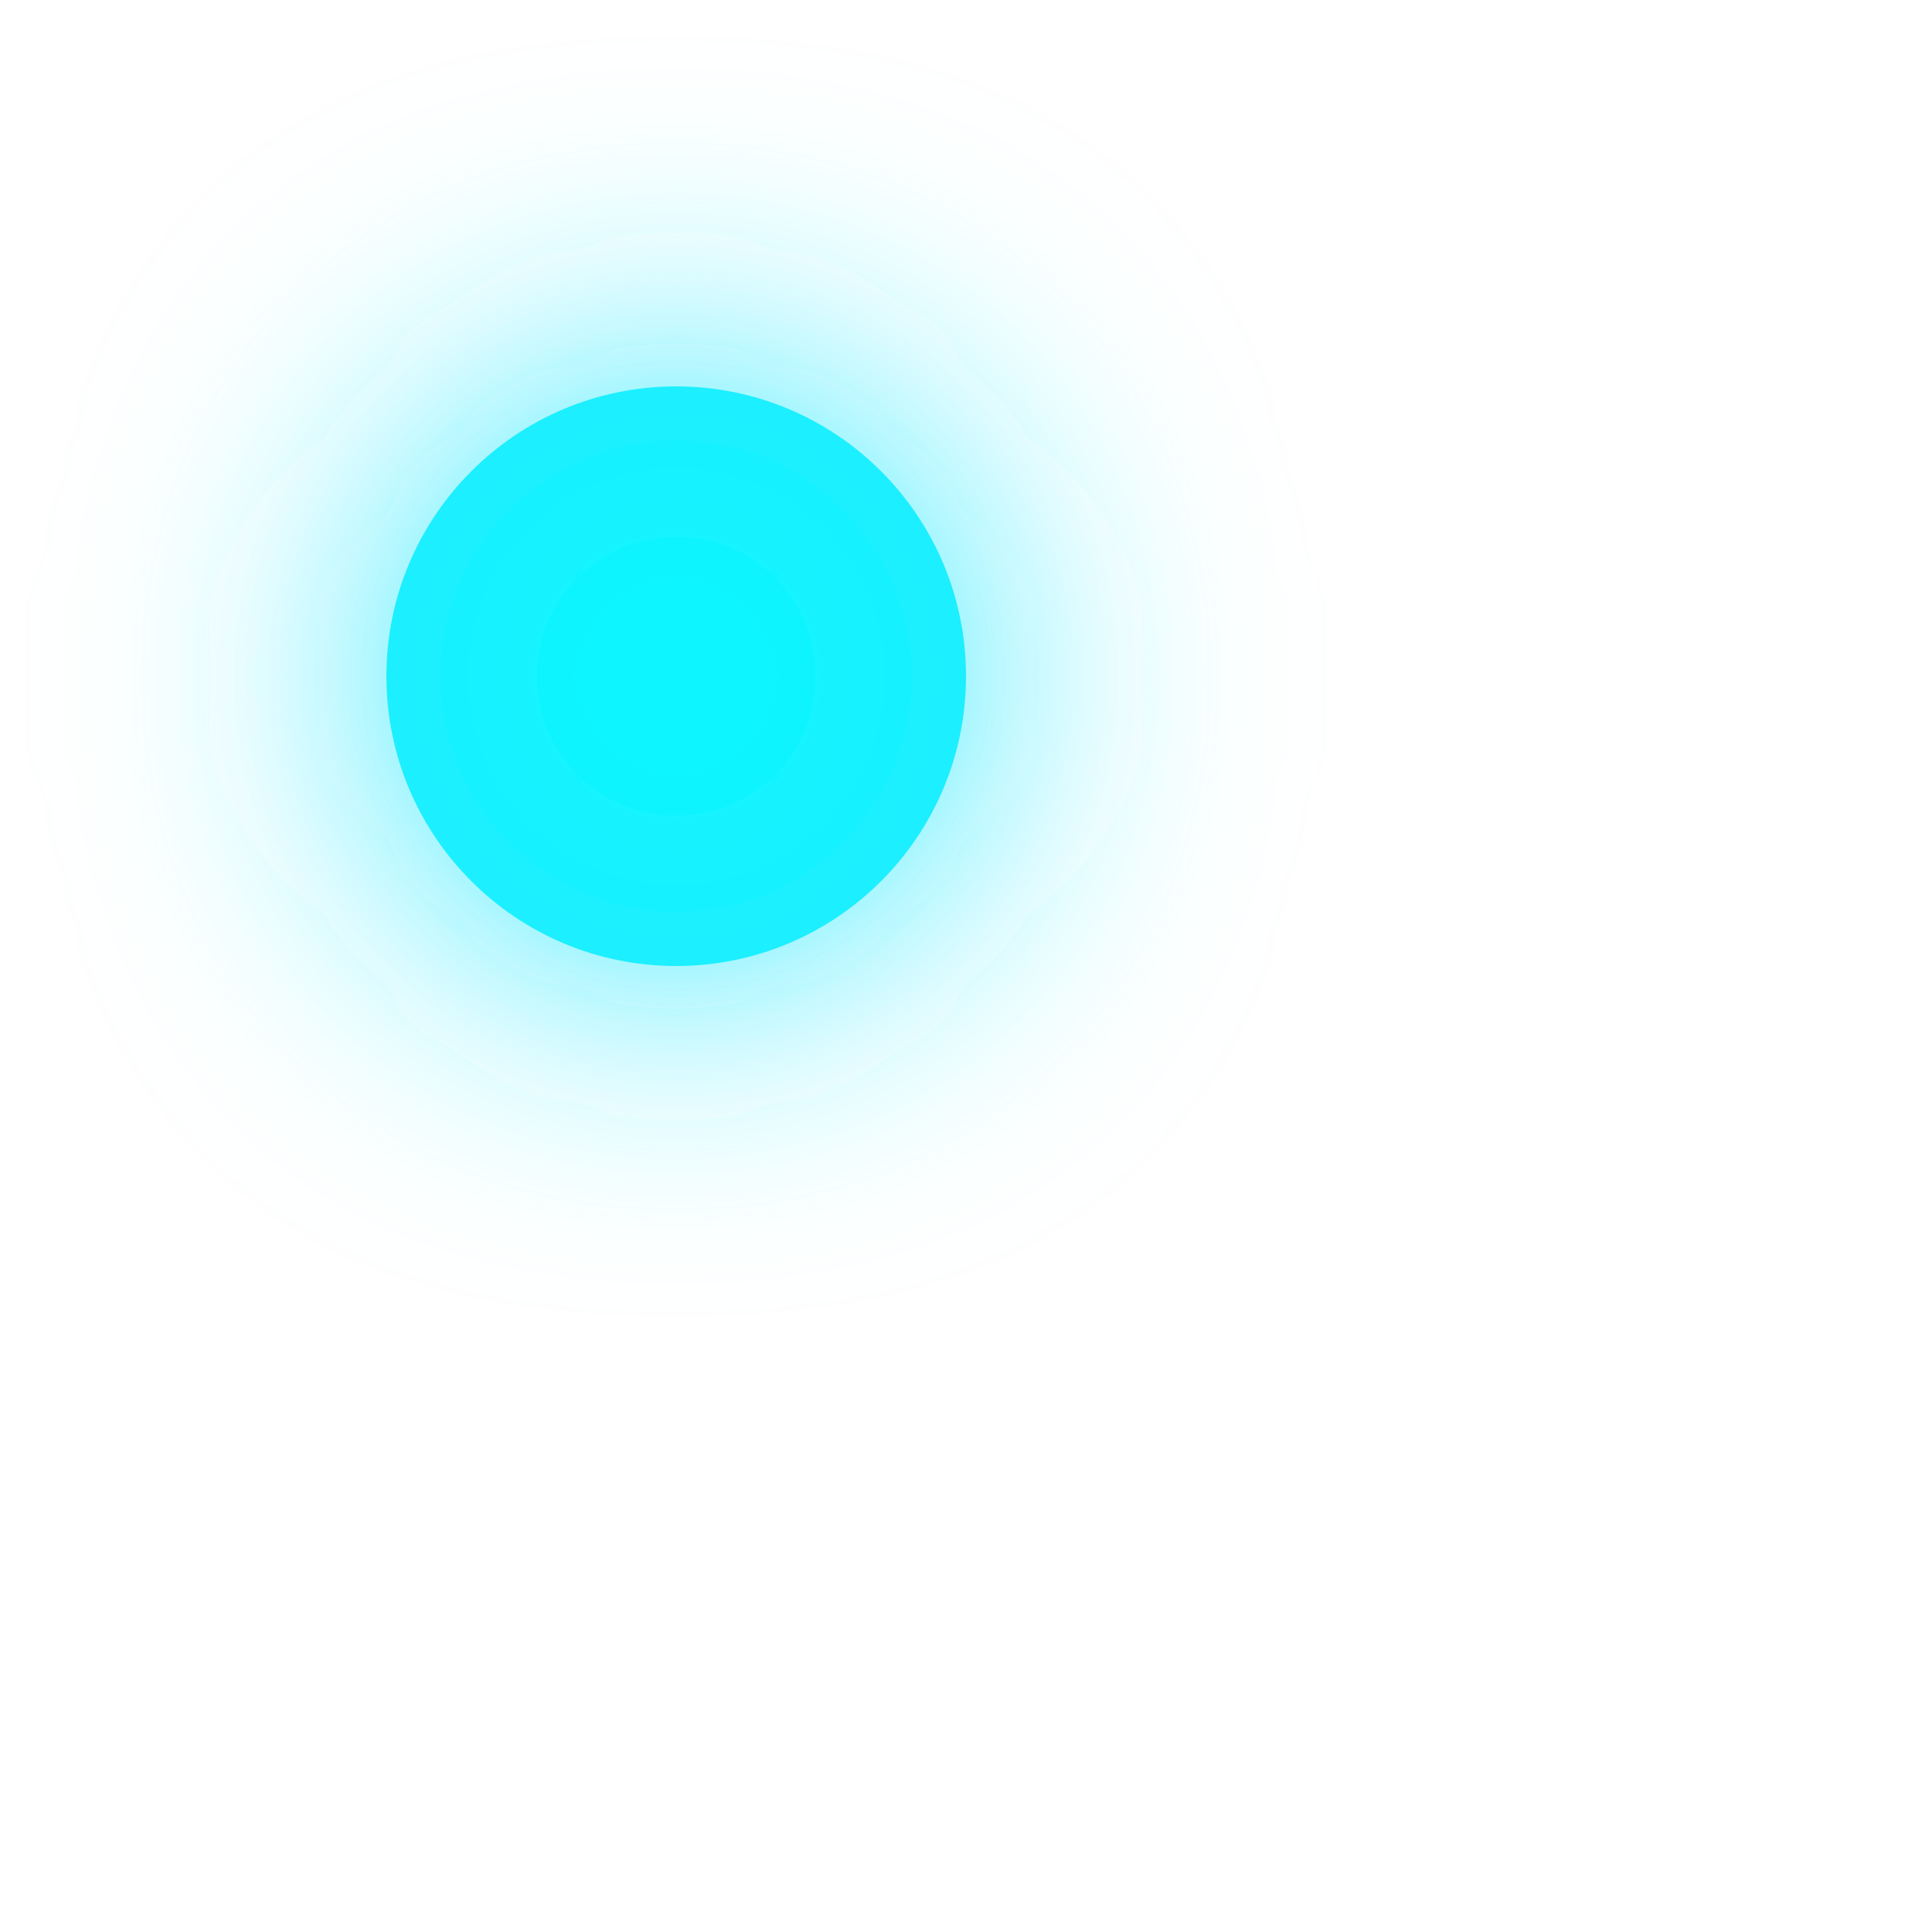
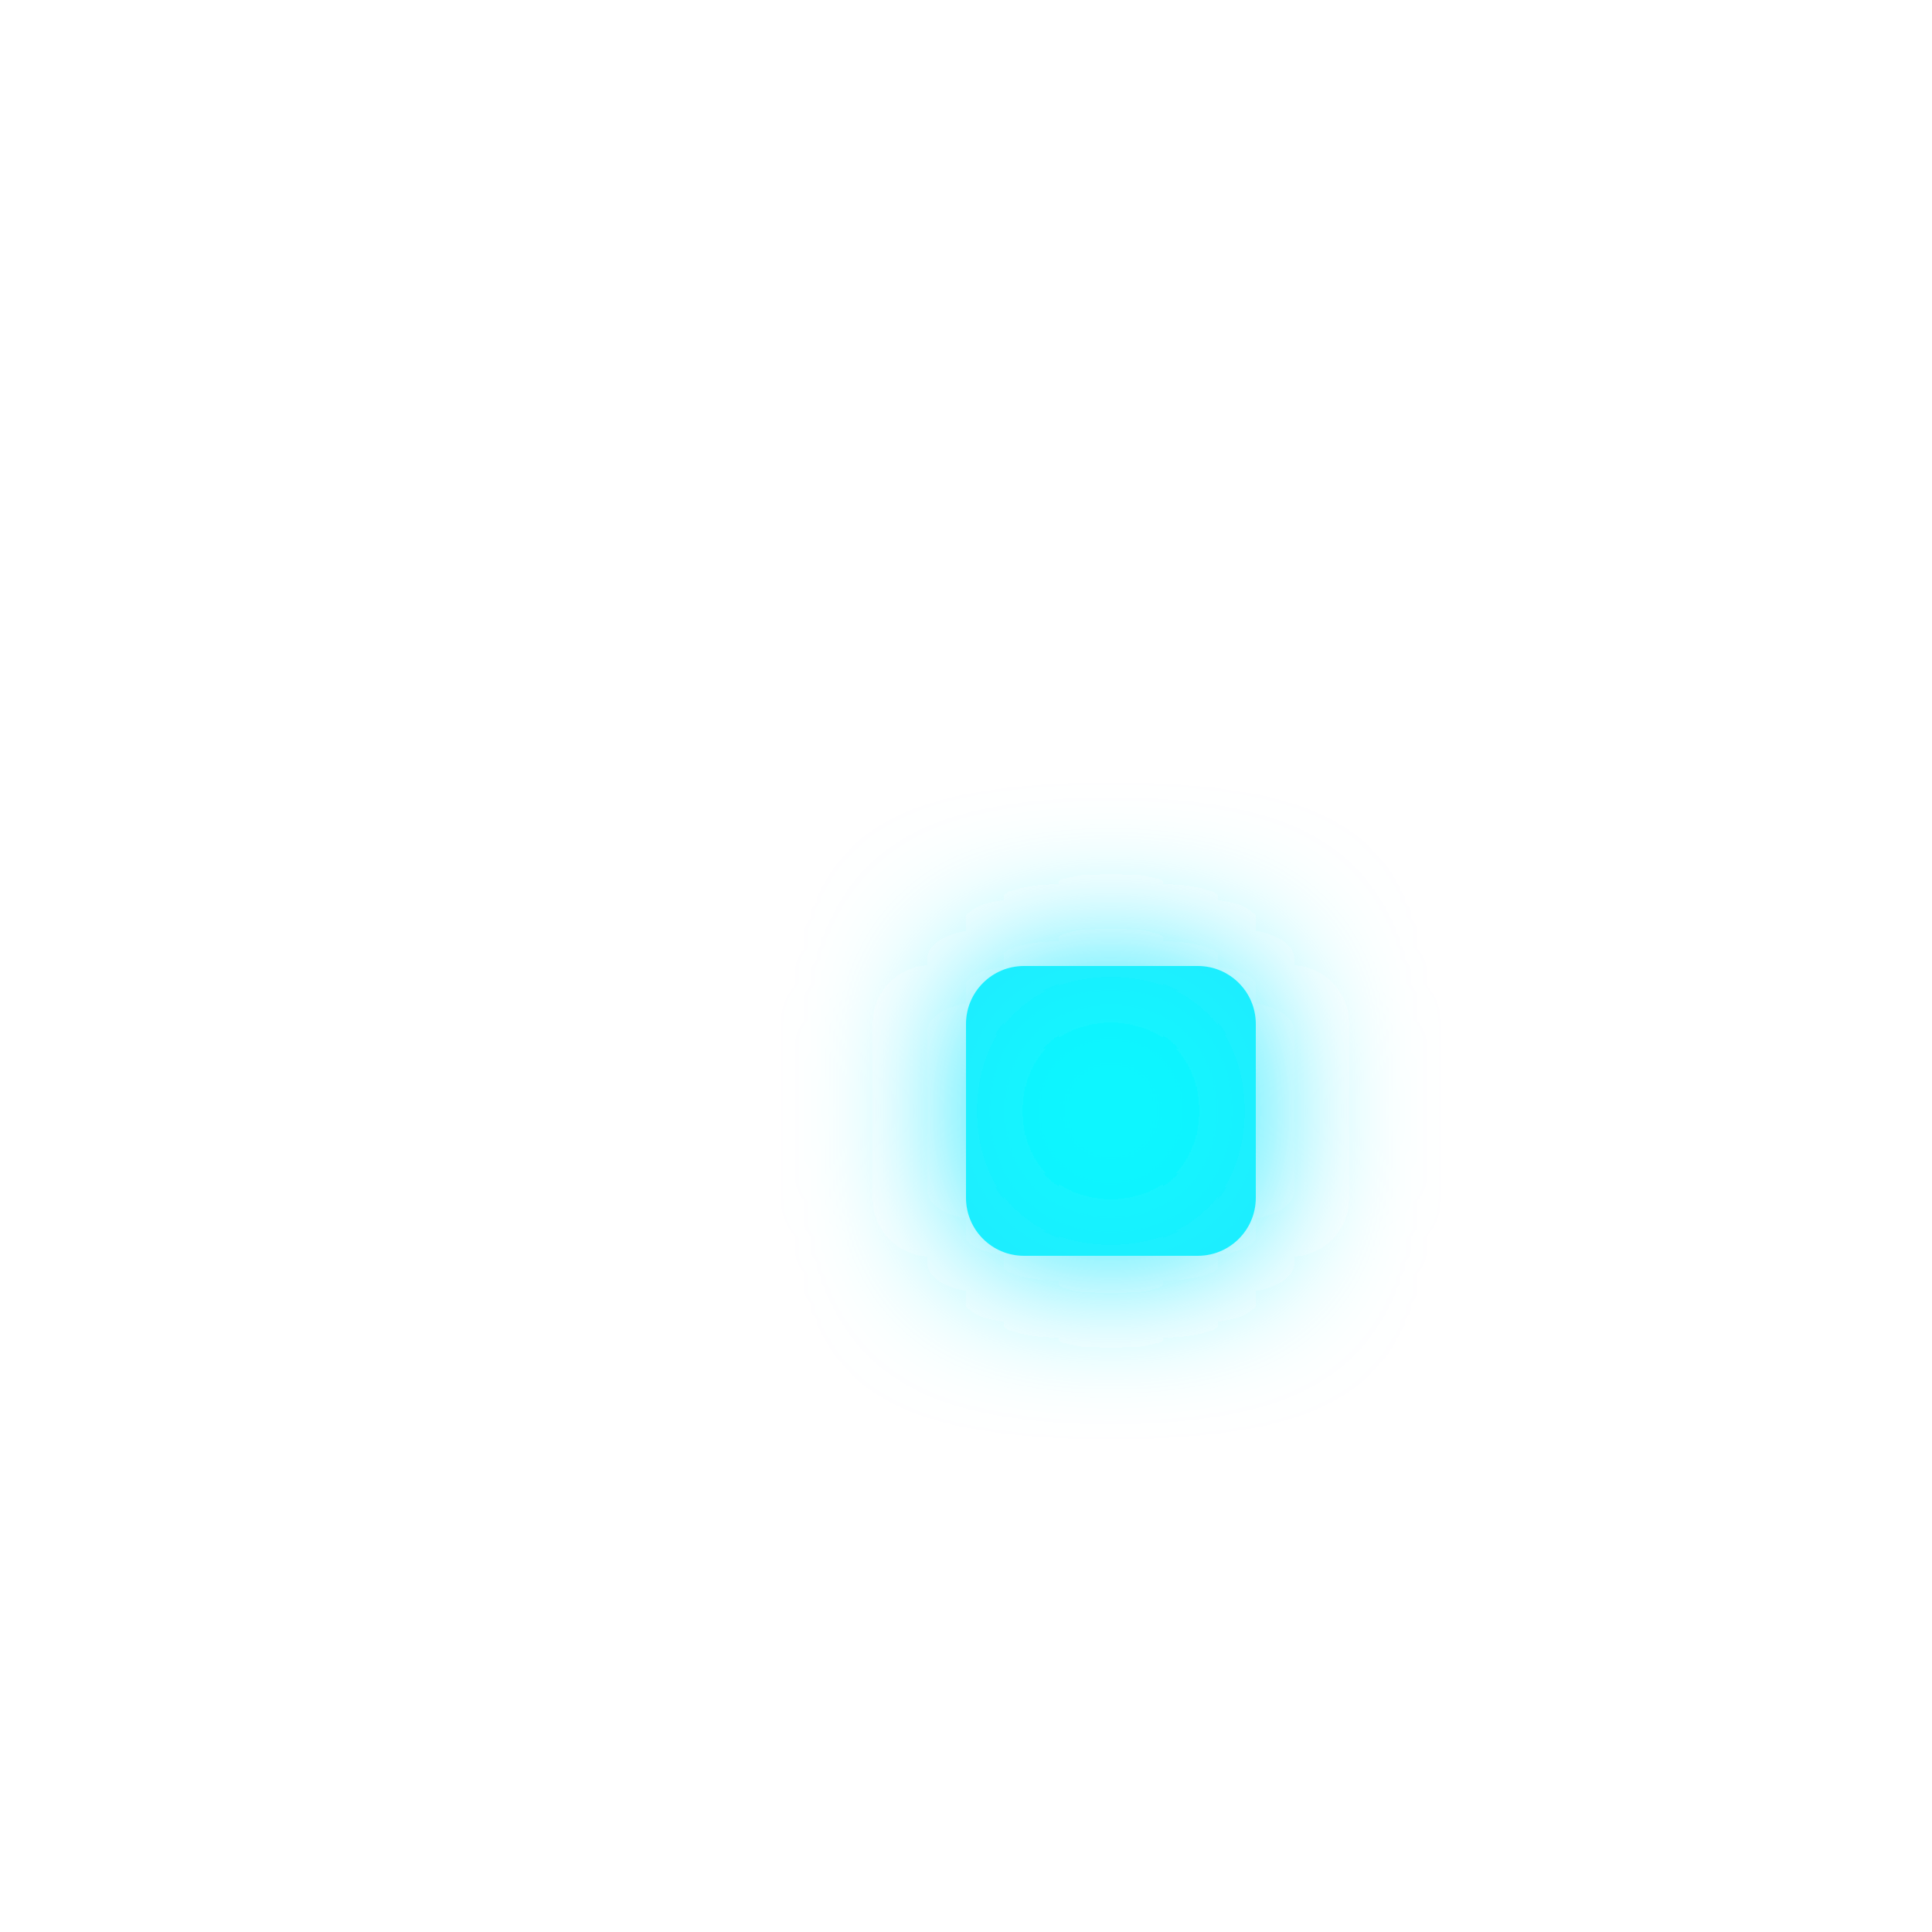
- <svg xmlns="http://www.w3.org/2000/svg" x="20" y="20" viewBox="-10 -10 50 50">
+ <svg xmlns="http://www.w3.org/2000/svg" x="20" y="20" viewBox="-50 -50 100 100" fill="#26e9ff">
  <defs>
    <filter id="glow" x="-120%" y="-120%" width="400%" height="400%">
      <feOffset result="offOut" in="SourceGraphic" dx="0" dy="0" />
      <feGaussianBlur result="blurOut" in="offOut" stdDeviation="4" />
      <feBlend in="SourceGraphic" in2="blurOut" mode="overlay" />
    </filter>
  </defs>
  <g filter="url(#glow)">
-     <rect height="15" width="15" rx="10" fill="#26e9ff" />
+     <rect height="15" width="15" rx="3" />
  </g>
</svg>
